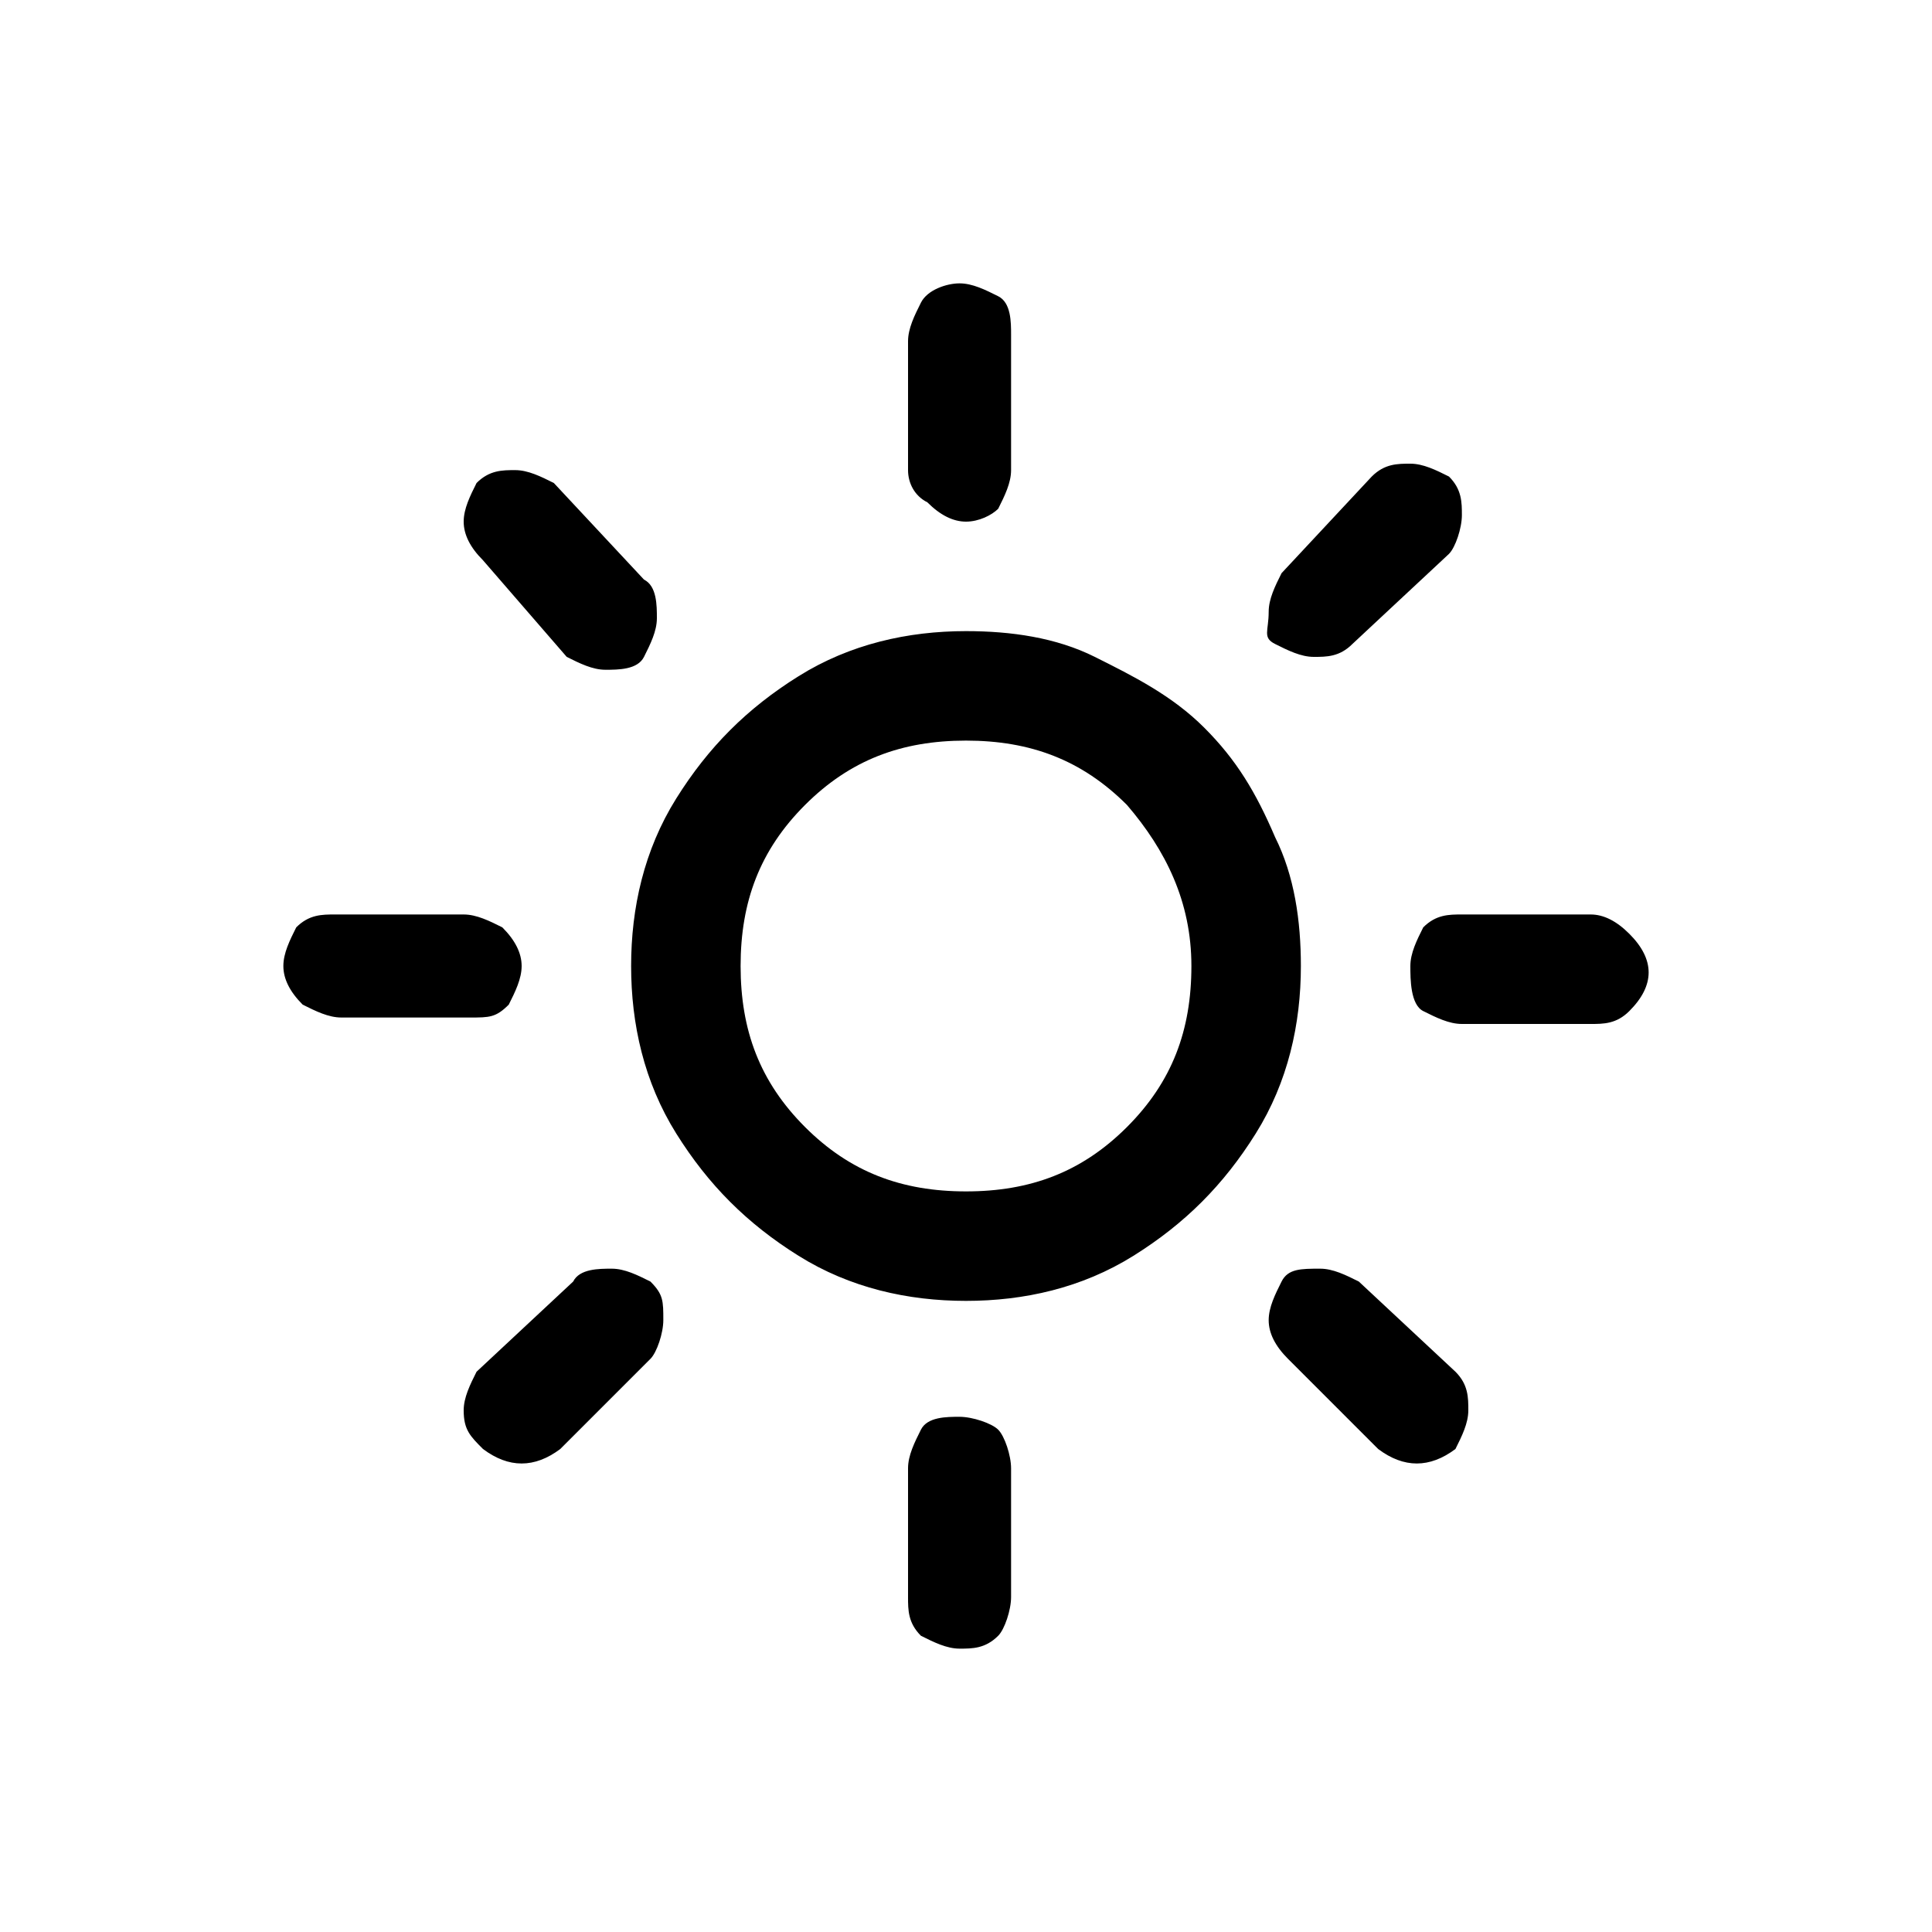
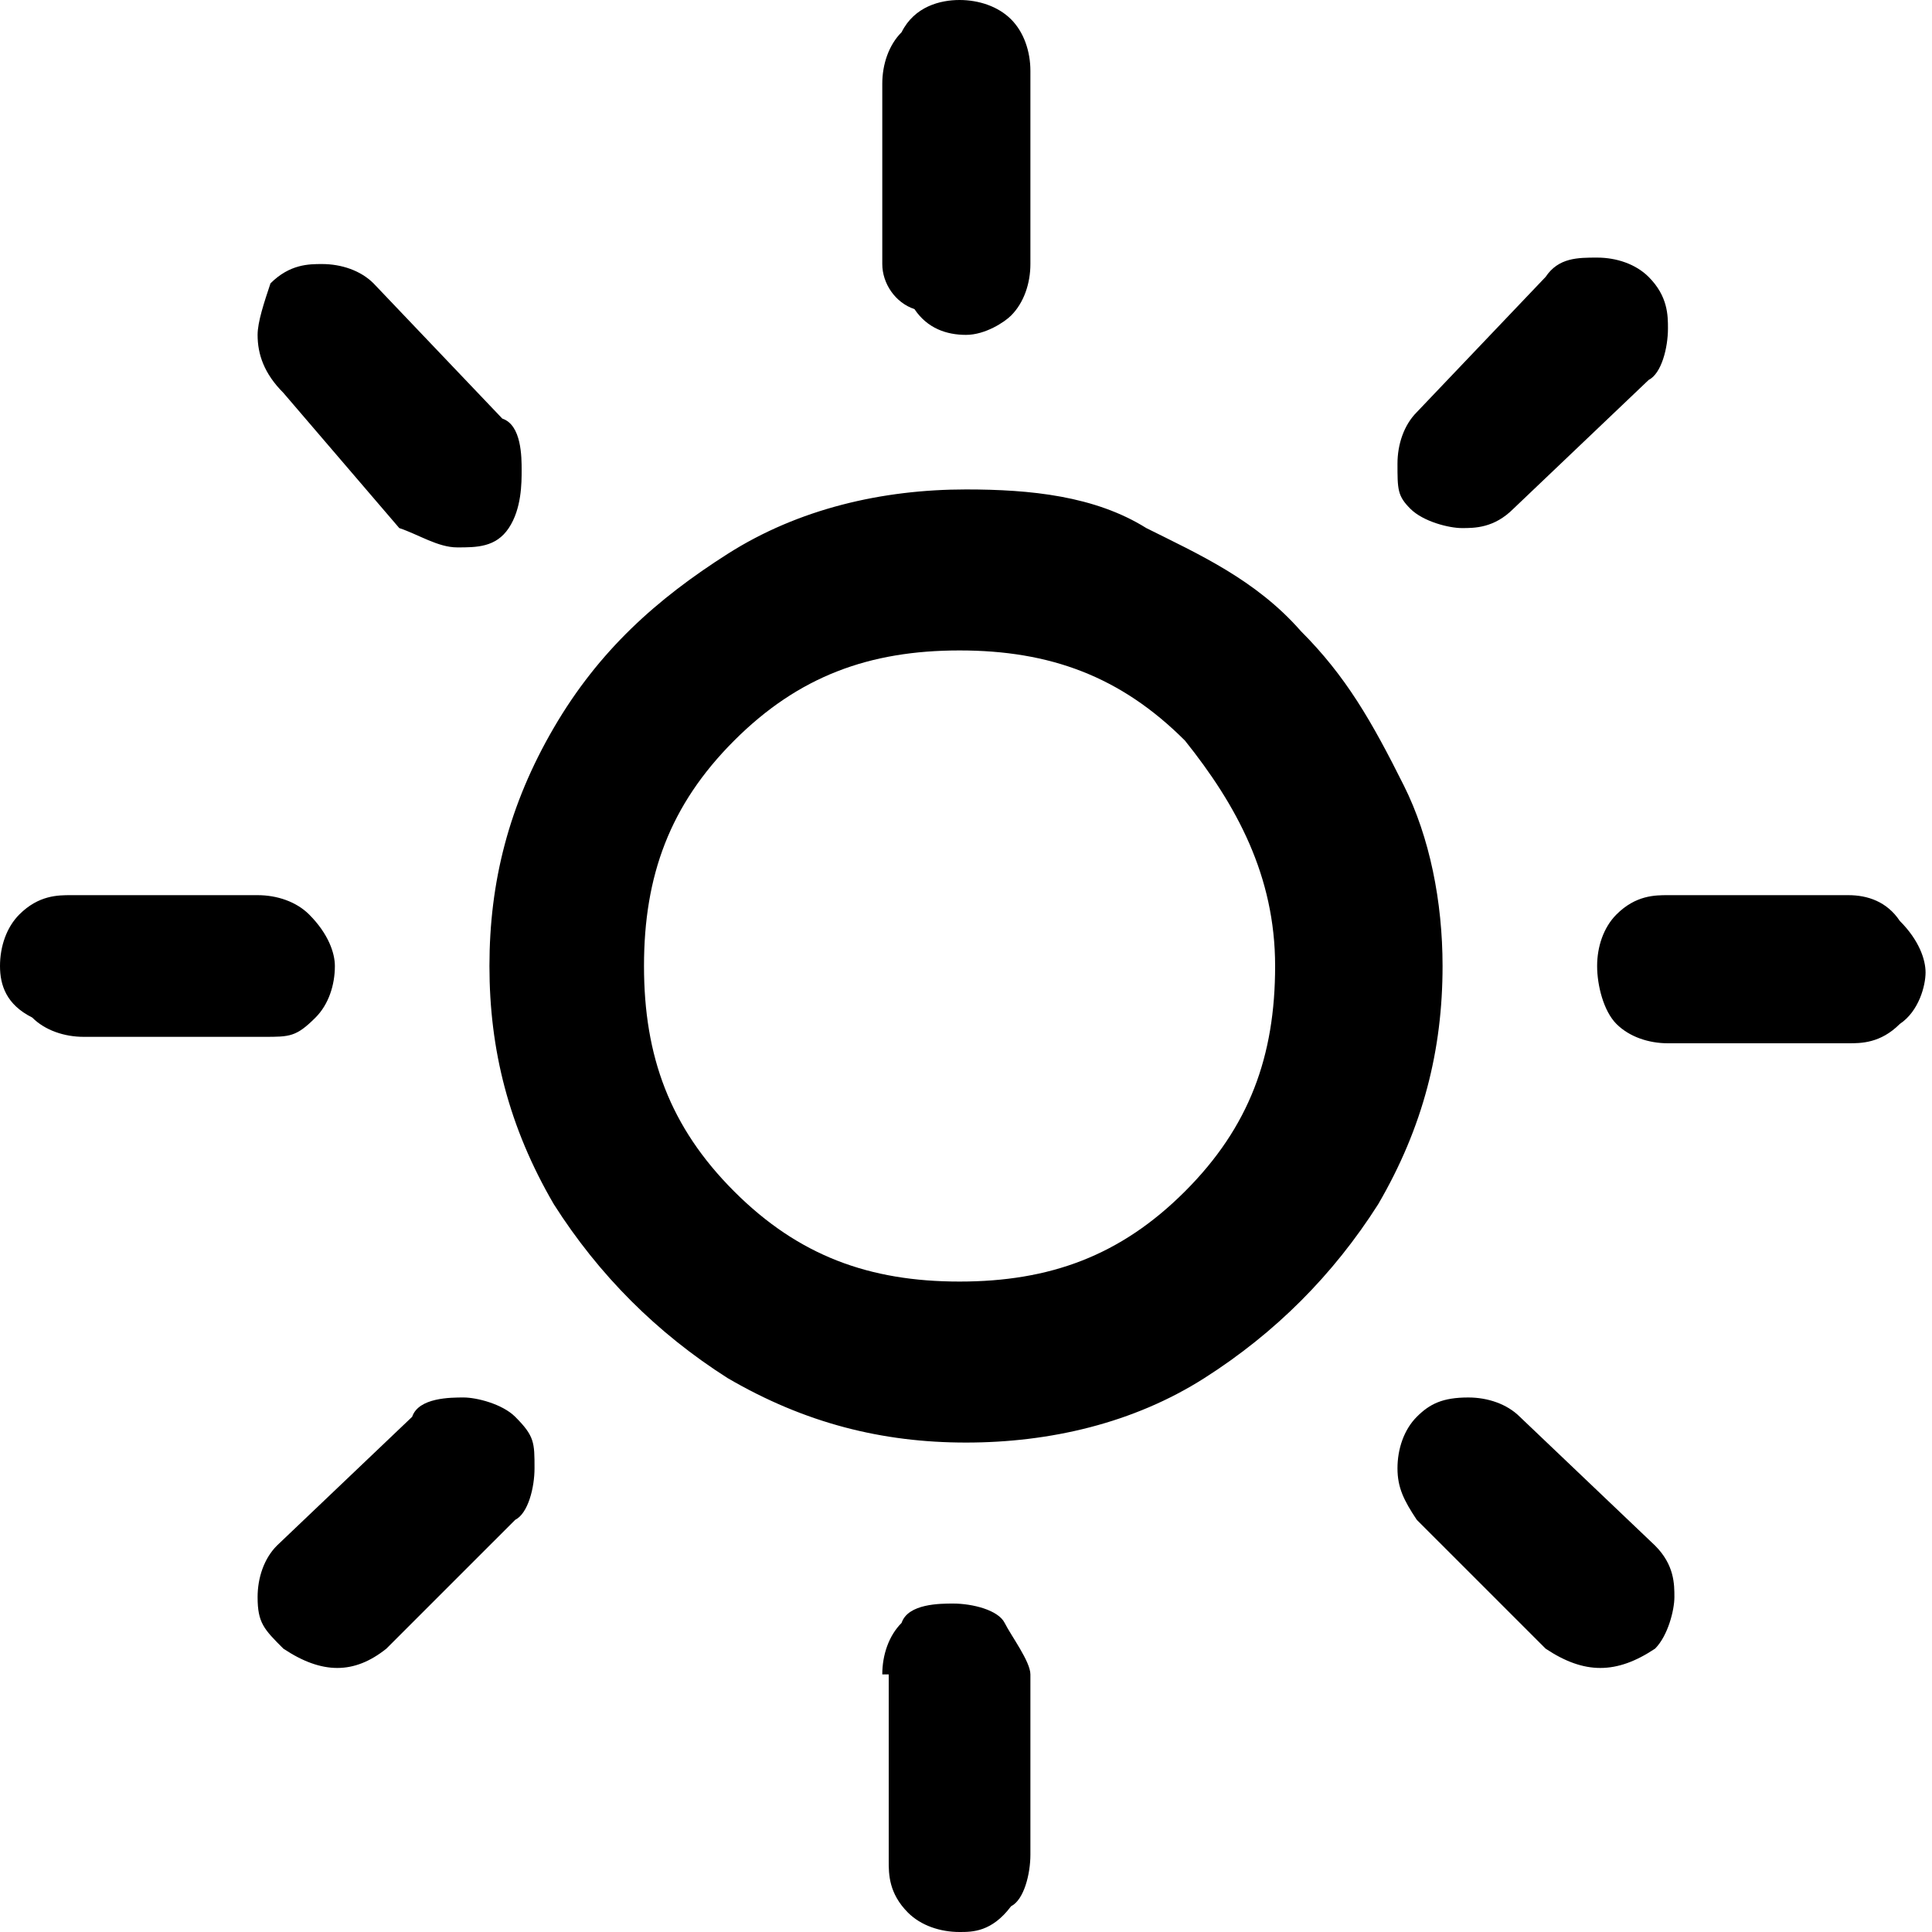
<svg xmlns="http://www.w3.org/2000/svg" version="1.1" id="Layer_1" x="0px" y="0px" viewBox="0 0 30 30" style="enable-background:new 0 0 30 30;" xml:space="preserve">
-   <path d="M4.4,15c0-0.2,0.1-0.4,0.2-0.6c0.2-0.2,0.4-0.2,0.6-0.2h2c0.2,0,0.4,0.1,0.6,0.2C8,14.6,8.1,14.8,8.1,15S8,15.4,7.9,15.6  c-0.2,0.2-0.3,0.2-0.6,0.2h-2c-0.2,0-0.4-0.1-0.6-0.2C4.5,15.4,4.4,15.2,4.4,15z M7.2,21.9c0-0.2,0.1-0.4,0.2-0.6l1.5-1.4  c0.1-0.2,0.4-0.2,0.6-0.2s0.4,0.1,0.6,0.2c0.2,0.2,0.2,0.3,0.2,0.6c0,0.2-0.1,0.5-0.2,0.6l-1.4,1.4c-0.4,0.3-0.8,0.3-1.2,0  C7.3,22.3,7.2,22.2,7.2,21.9z M7.2,8.1c0-0.2,0.1-0.4,0.2-0.6c0.2-0.2,0.4-0.2,0.6-0.2c0.2,0,0.4,0.1,0.6,0.2l1.4,1.5  c0.2,0.1,0.2,0.4,0.2,0.6s-0.1,0.4-0.2,0.6s-0.4,0.2-0.6,0.2s-0.4-0.1-0.6-0.2L7.5,8.7C7.3,8.5,7.2,8.3,7.2,8.1z M9.8,15  c0-0.9,0.2-1.8,0.7-2.6c0.5-0.8,1.1-1.4,1.9-1.9s1.7-0.7,2.6-0.7c0.7,0,1.4,0.1,2,0.4c0.6,0.3,1.2,0.6,1.7,1.1  c0.5,0.5,0.8,1,1.1,1.7c0.3,0.6,0.4,1.3,0.4,2c0,0.9-0.2,1.8-0.7,2.6c-0.5,0.8-1.1,1.4-1.9,1.9c-0.8,0.5-1.7,0.7-2.6,0.7  c-0.9,0-1.8-0.2-2.6-0.7c-0.8-0.5-1.4-1.1-1.9-1.9C10,16.8,9.8,15.9,9.8,15z M11.5,15c0,1,0.3,1.8,1,2.5c0.7,0.7,1.5,1,2.5,1  s1.8-0.3,2.5-1c0.7-0.7,1-1.5,1-2.5c0-1-0.4-1.8-1-2.5c-0.7-0.7-1.5-1-2.5-1c-1,0-1.8,0.3-2.5,1C11.8,13.2,11.5,14,11.5,15z   M14.1,22.8c0-0.2,0.1-0.4,0.2-0.6s0.4-0.2,0.6-0.2c0.2,0,0.5,0.1,0.6,0.2s0.2,0.4,0.2,0.6v2c0,0.2-0.1,0.5-0.2,0.6  c-0.2,0.2-0.4,0.2-0.6,0.2c-0.2,0-0.4-0.1-0.6-0.2c-0.2-0.2-0.2-0.4-0.2-0.6C14.1,24.8,14.1,22.8,14.1,22.8z M14.1,7.3v-2  c0-0.2,0.1-0.4,0.2-0.6s0.4-0.3,0.6-0.3s0.4,0.1,0.6,0.2s0.2,0.4,0.2,0.6v2.1c0,0.2-0.1,0.4-0.2,0.6C15.4,8,15.2,8.1,15,8.1  S14.6,8,14.4,7.8C14.2,7.7,14.1,7.5,14.1,7.3z M19.7,20.5c0-0.2,0.1-0.4,0.2-0.6c0.1-0.2,0.3-0.2,0.6-0.2c0.2,0,0.4,0.1,0.6,0.2  l1.5,1.4c0.2,0.2,0.2,0.4,0.2,0.6s-0.1,0.4-0.2,0.6c-0.4,0.3-0.8,0.3-1.2,0l-1.4-1.4C19.8,20.9,19.7,20.7,19.7,20.5z M19.7,9.5  c0-0.2,0.1-0.4,0.2-0.6l1.4-1.5c0.2-0.2,0.4-0.2,0.6-0.2c0.2,0,0.4,0.1,0.6,0.2c0.2,0.2,0.2,0.4,0.2,0.6c0,0.2-0.1,0.5-0.2,0.6  l-1.5,1.4c-0.2,0.2-0.4,0.2-0.6,0.2c-0.2,0-0.4-0.1-0.6-0.2S19.7,9.8,19.7,9.5z M21.9,15c0-0.2,0.1-0.4,0.2-0.6  c0.2-0.2,0.4-0.2,0.6-0.2h2c0.2,0,0.4,0.1,0.6,0.3s0.3,0.4,0.3,0.6s-0.1,0.4-0.3,0.6s-0.4,0.2-0.6,0.2h-2c-0.2,0-0.4-0.1-0.6-0.2  S21.9,15.2,21.9,15z" />
+   <path d="M0,15c0-0.3,0.1-0.6,0.3-0.8c0.3-0.3,0.6-0.3,0.8-0.3H4c0.3,0,0.6,0.1,0.8,0.3c0.3,0.3,0.4,0.6,0.4,0.8  c0,0.3-0.1,0.6-0.3,0.8c-0.3,0.3-0.4,0.3-0.8,0.3H1.3c-0.3,0-0.6-0.1-0.8-0.3C0.1,15.6,0,15.3,0,15z M4,24.8c0-0.3,0.1-0.6,0.3-0.8  l2.1-2c0.1-0.3,0.6-0.3,0.8-0.3s0.6,0.1,0.8,0.3c0.3,0.3,0.3,0.4,0.3,0.8c0,0.3-0.1,0.7-0.3,0.8l-2,2C5.5,26,5,26,4.4,25.6  C4.1,25.3,4,25.2,4,24.8z M4,5.2C4,5,4.1,4.7,4.2,4.4c0.3-0.3,0.6-0.3,0.8-0.3c0.3,0,0.6,0.1,0.8,0.3l2,2.1c0.3,0.1,0.3,0.6,0.3,0.8  S8.1,7.9,7.9,8.2S7.4,8.5,7.1,8.5S6.5,8.3,6.2,8.2L4.4,6.1C4.1,5.8,4,5.5,4,5.2z M7.6,15c0-1.3,0.3-2.5,1-3.7s1.6-2,2.7-2.7  s2.4-1,3.7-1c1,0,2,0.1,2.8,0.6c0.8,0.4,1.7,0.8,2.4,1.6c0.7,0.7,1.1,1.4,1.6,2.4c0.4,0.8,0.6,1.8,0.6,2.8c0,1.3-0.3,2.5-1,3.7  c-0.7,1.1-1.6,2-2.7,2.7c-1.1,0.7-2.4,1-3.7,1c-1.3,0-2.5-0.3-3.7-1c-1.1-0.7-2-1.6-2.7-2.7C7.9,17.5,7.6,16.3,7.6,15z M10,15  c0,1.4,0.4,2.5,1.4,3.5c1,1,2.1,1.4,3.5,1.4s2.5-0.4,3.5-1.4c1-1,1.4-2.1,1.4-3.5s-0.6-2.5-1.4-3.5c-1-1-2.1-1.4-3.5-1.4  s-2.5,0.4-3.5,1.4S10,13.6,10,15z M13.7,26c0-0.3,0.1-0.6,0.3-0.8c0.1-0.3,0.6-0.3,0.8-0.3c0.3,0,0.7,0.1,0.8,0.3S16,25.8,16,26v2.8  c0,0.3-0.1,0.7-0.3,0.8C15.4,30,15.1,30,14.9,30c-0.3,0-0.6-0.1-0.8-0.3c-0.3-0.3-0.3-0.6-0.3-0.8V26z M13.7,4.1V1.3  c0-0.3,0.1-0.6,0.3-0.8C14.2,0.1,14.6,0,14.9,0s0.6,0.1,0.8,0.3S16,0.8,16,1.1v3c0,0.3-0.1,0.6-0.3,0.8c-0.1,0.1-0.4,0.3-0.7,0.3  c-0.3,0-0.6-0.1-0.8-0.4C13.9,4.7,13.7,4.4,13.7,4.1z M21.7,22.8c0-0.3,0.1-0.6,0.3-0.8s0.4-0.3,0.8-0.3c0.3,0,0.6,0.1,0.8,0.3  l2.1,2c0.3,0.3,0.3,0.6,0.3,0.8s-0.1,0.6-0.3,0.8c-0.6,0.4-1.1,0.4-1.7,0l-2-2C21.8,23.3,21.7,23.1,21.7,22.8z M21.7,7.2  c0-0.3,0.1-0.6,0.3-0.8l2-2.1C24.2,4,24.5,4,24.8,4s0.6,0.1,0.8,0.3c0.3,0.3,0.3,0.6,0.3,0.8c0,0.3-0.1,0.7-0.3,0.8l-2.1,2  c-0.3,0.3-0.6,0.3-0.8,0.3s-0.6-0.1-0.8-0.3S21.7,7.6,21.7,7.2z M24.8,15c0-0.3,0.1-0.6,0.3-0.8c0.3-0.3,0.6-0.3,0.8-0.3h2.8  c0.3,0,0.6,0.1,0.8,0.4c0.3,0.3,0.4,0.6,0.4,0.8s-0.1,0.6-0.4,0.8c-0.3,0.3-0.6,0.3-0.8,0.3h-2.8c-0.3,0-0.6-0.1-0.8-0.3  S24.8,15.3,24.8,15z" />
</svg>
